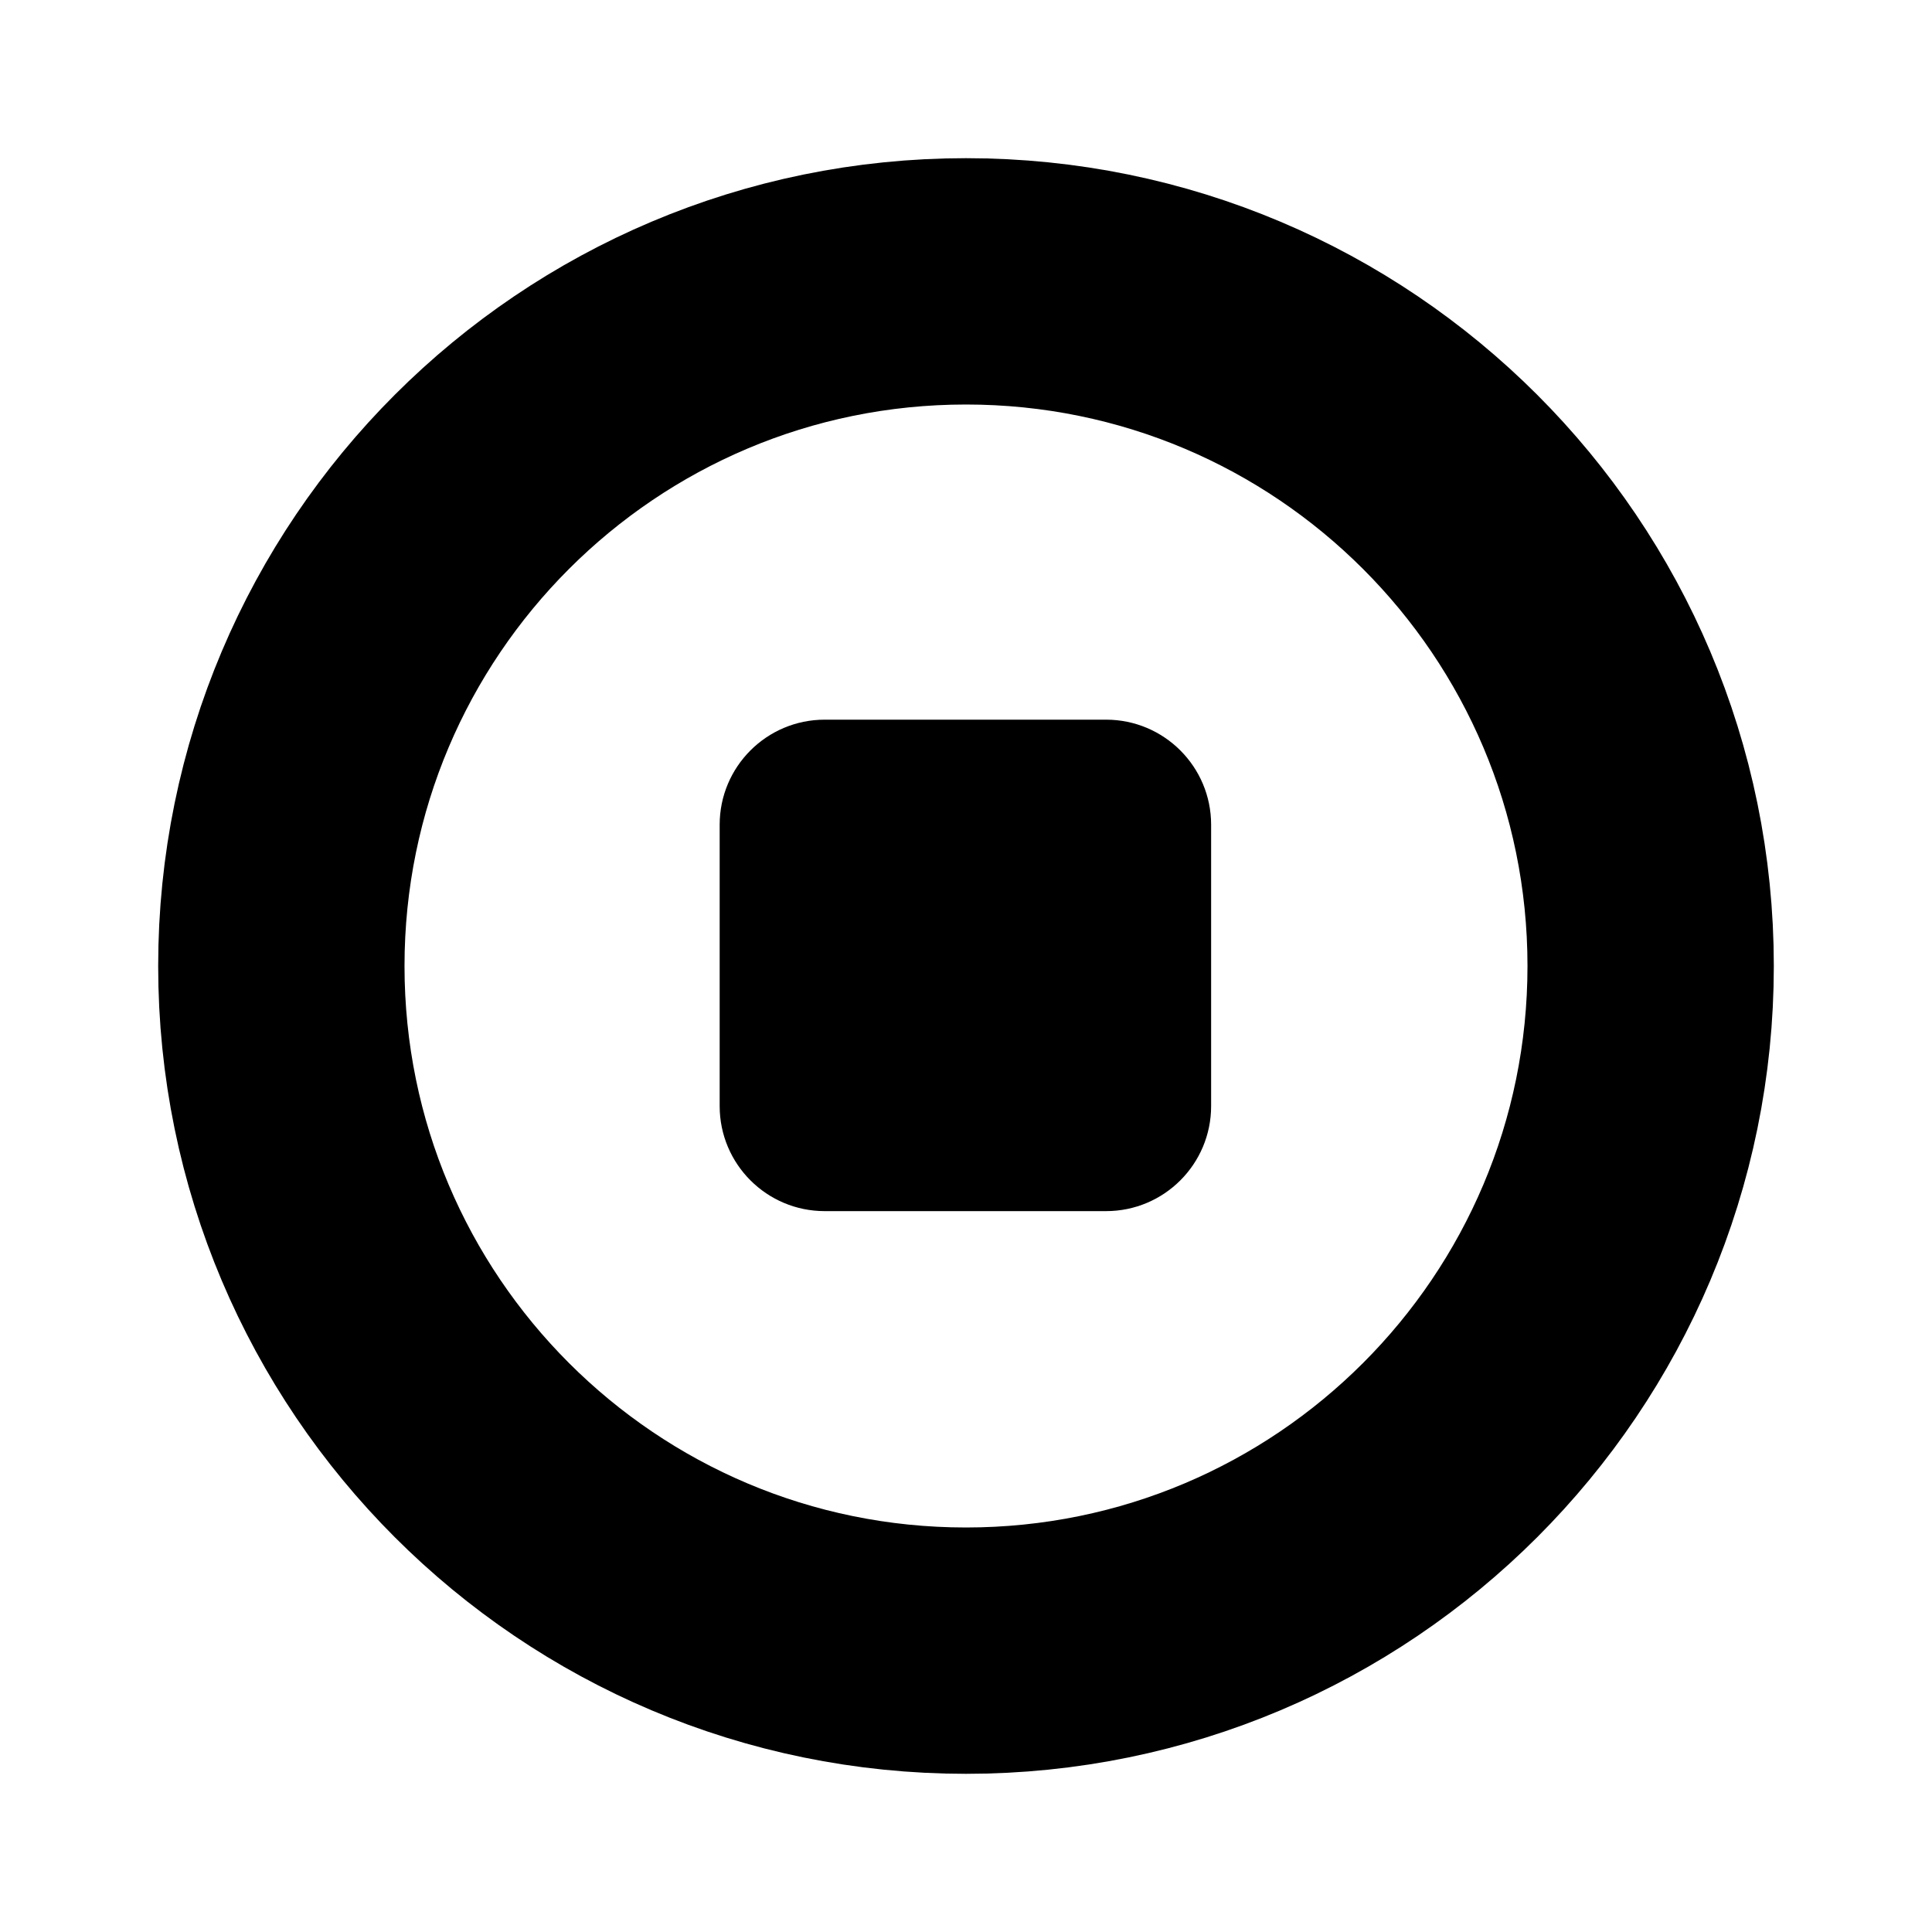
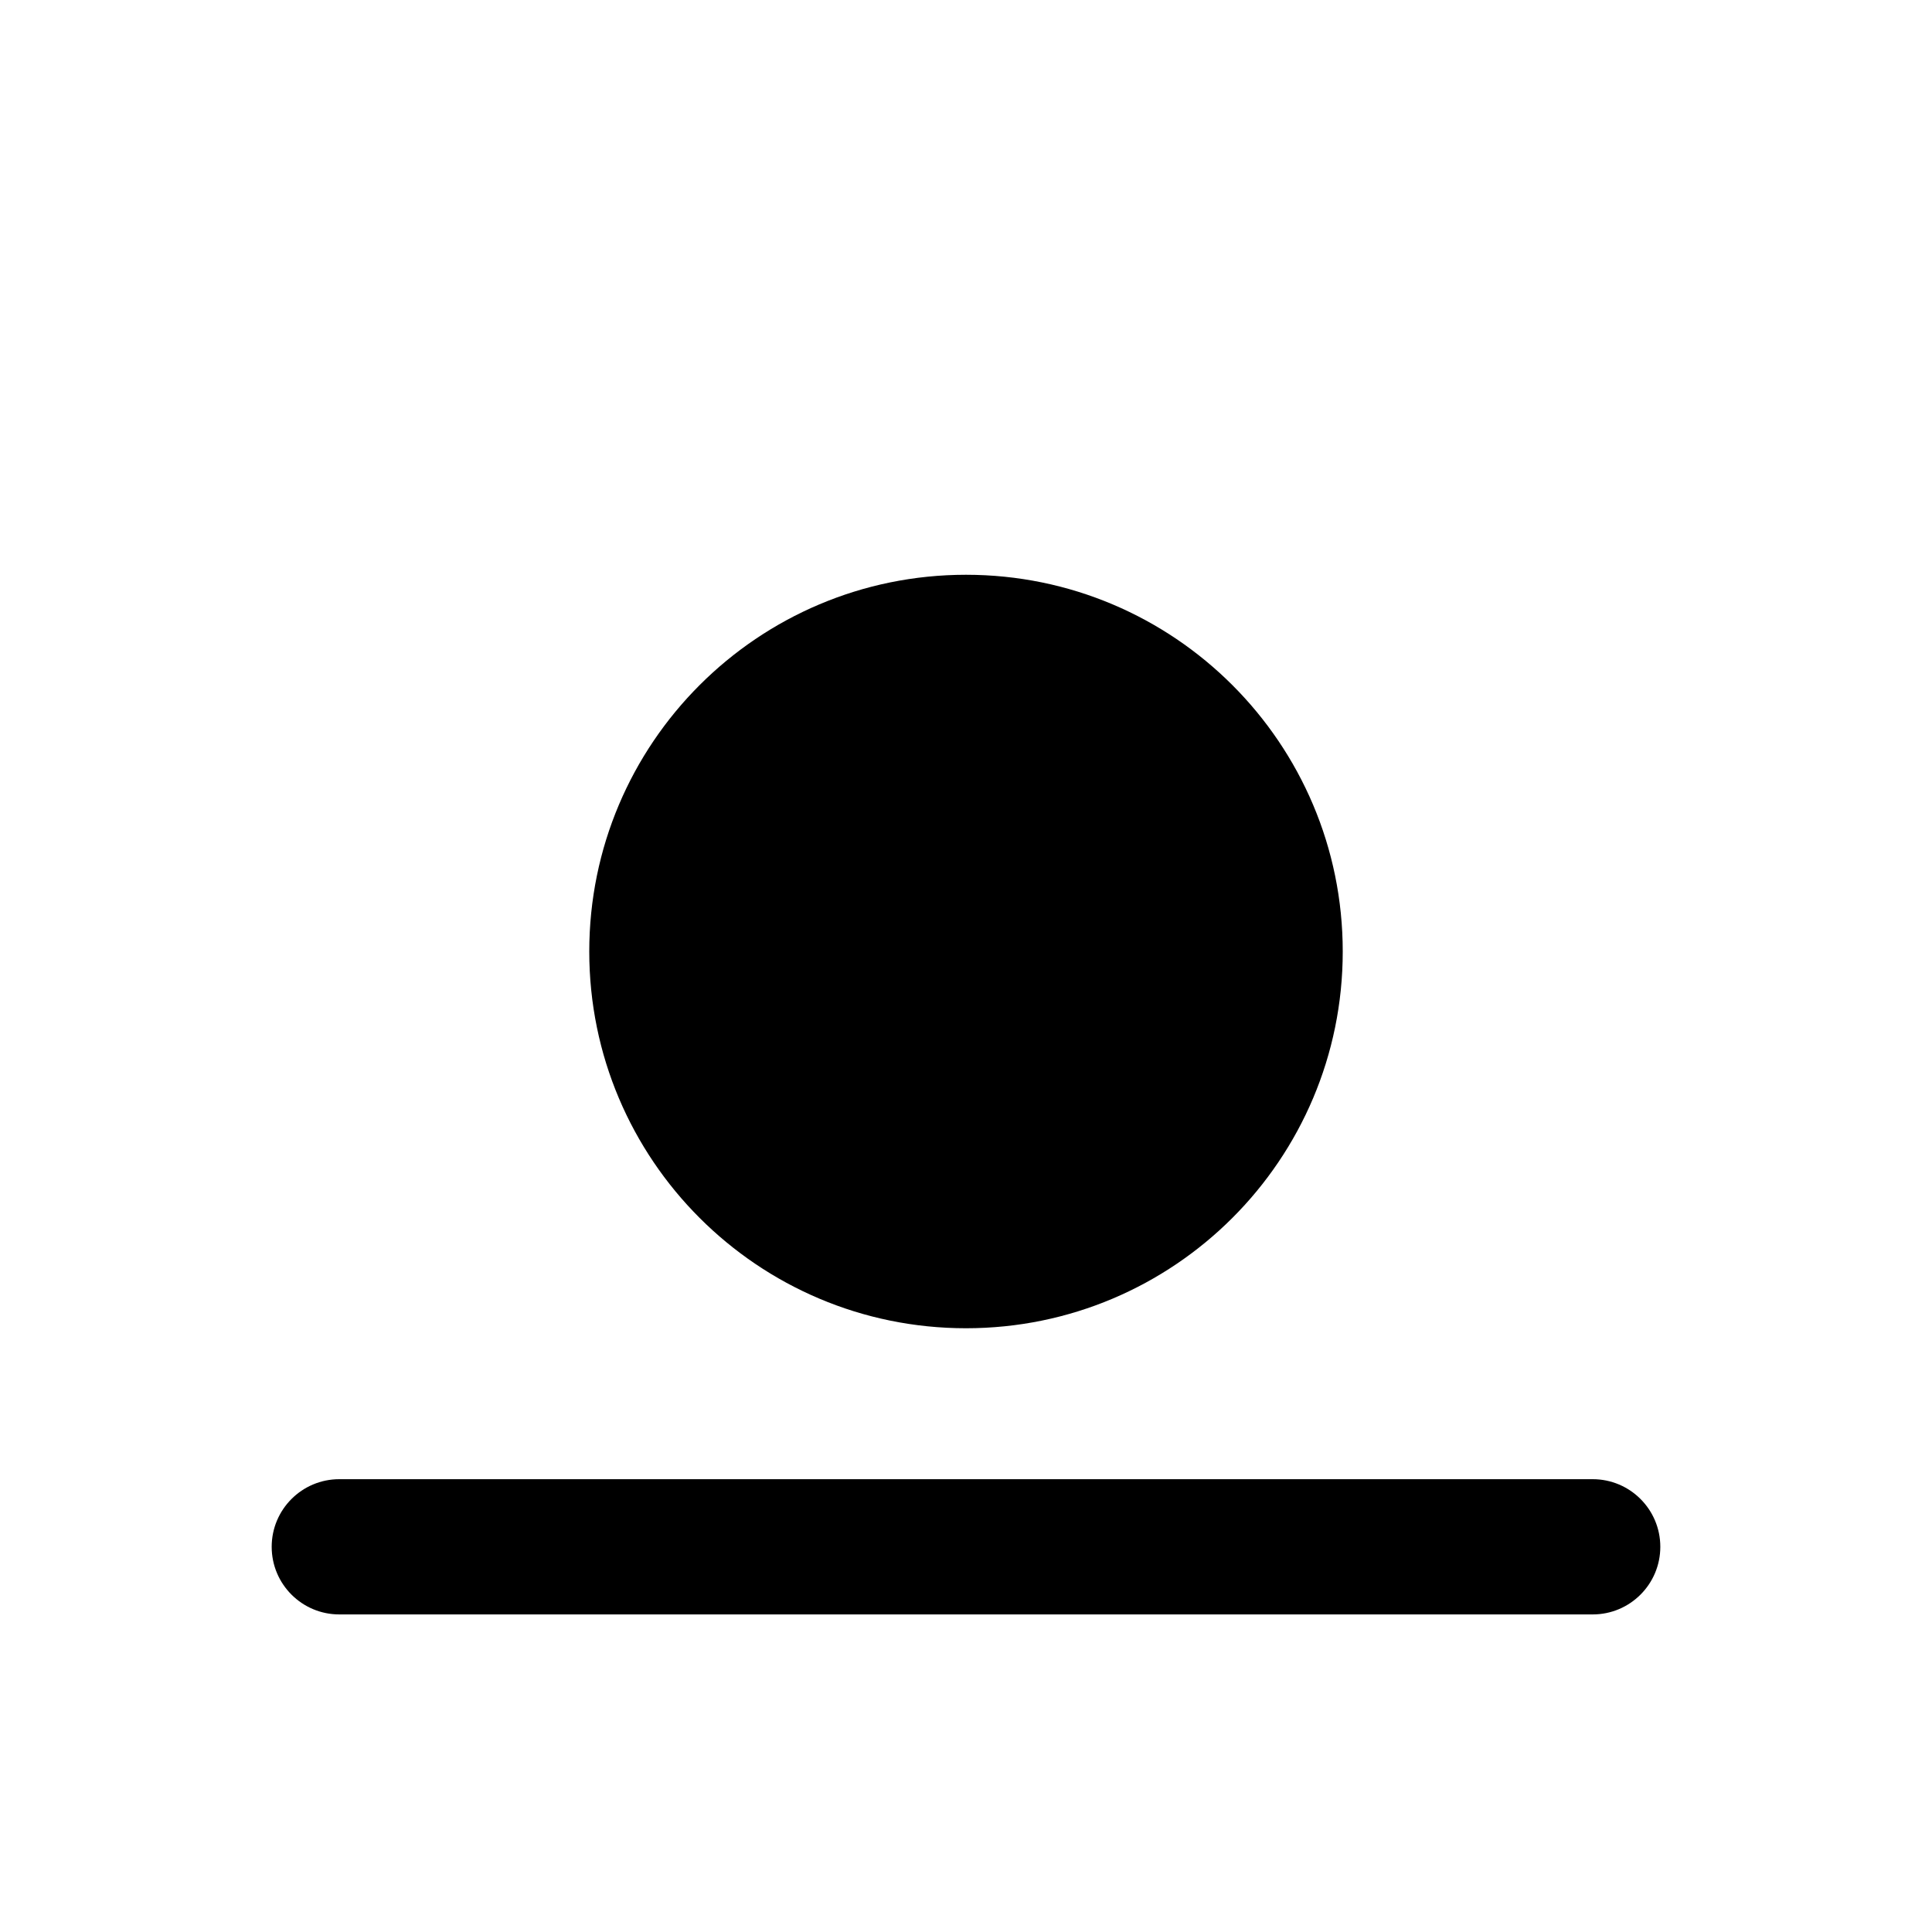
<svg xmlns="http://www.w3.org/2000/svg" width="16" height="16" viewBox="0 0 16 16">
-   <circle class="ColorScheme-Text" style="fill:none;stroke:currentColor;stroke-width:2.04" cx="8" cy="8" r="5.67" />
-   <rect class="ColorScheme-Text" style="fill:currentColor" x="5.96" y="5.96" width="4.07" height="4.07" rx="0.87" />
+   <rect class="ColorScheme-Text" style="fill:currentColor" x="2.25" y="12.25" width="11.50" height="1.12" rx="0.56" />
+   <circle class="ColorScheme-Text" style="fill:currentColor" cx="8.00" cy="7.88" r="3.12" />
</svg>
